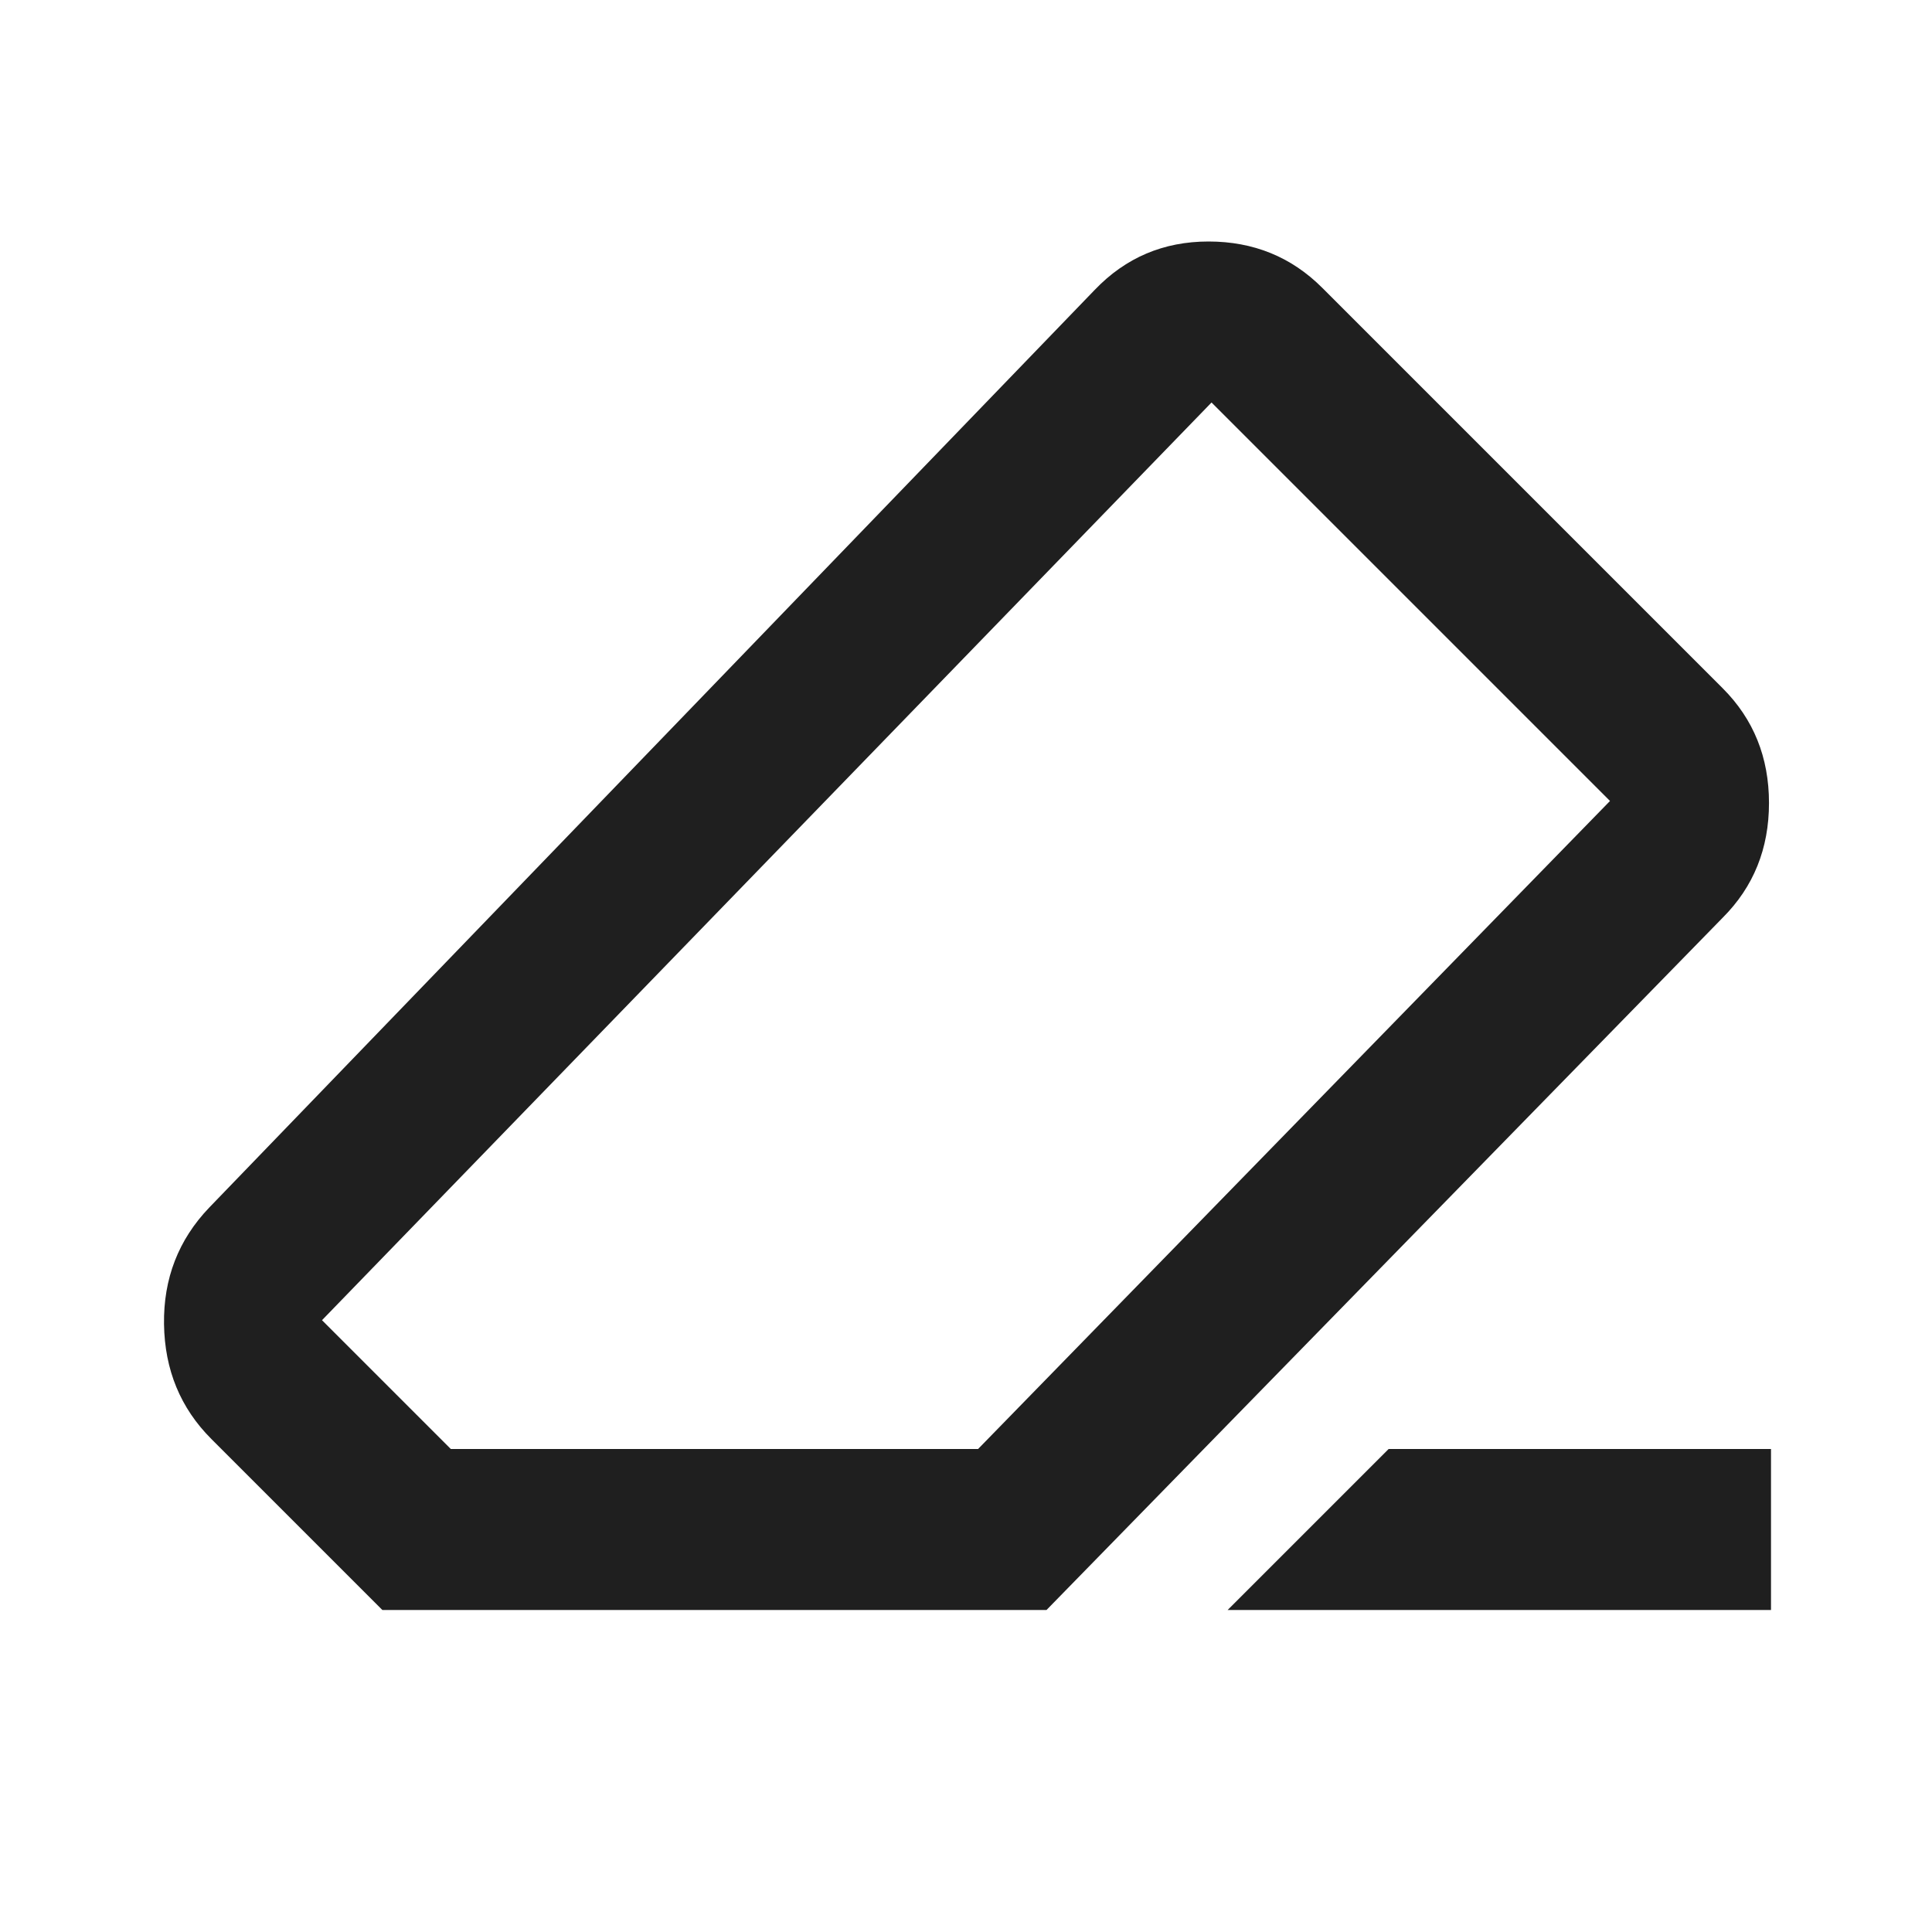
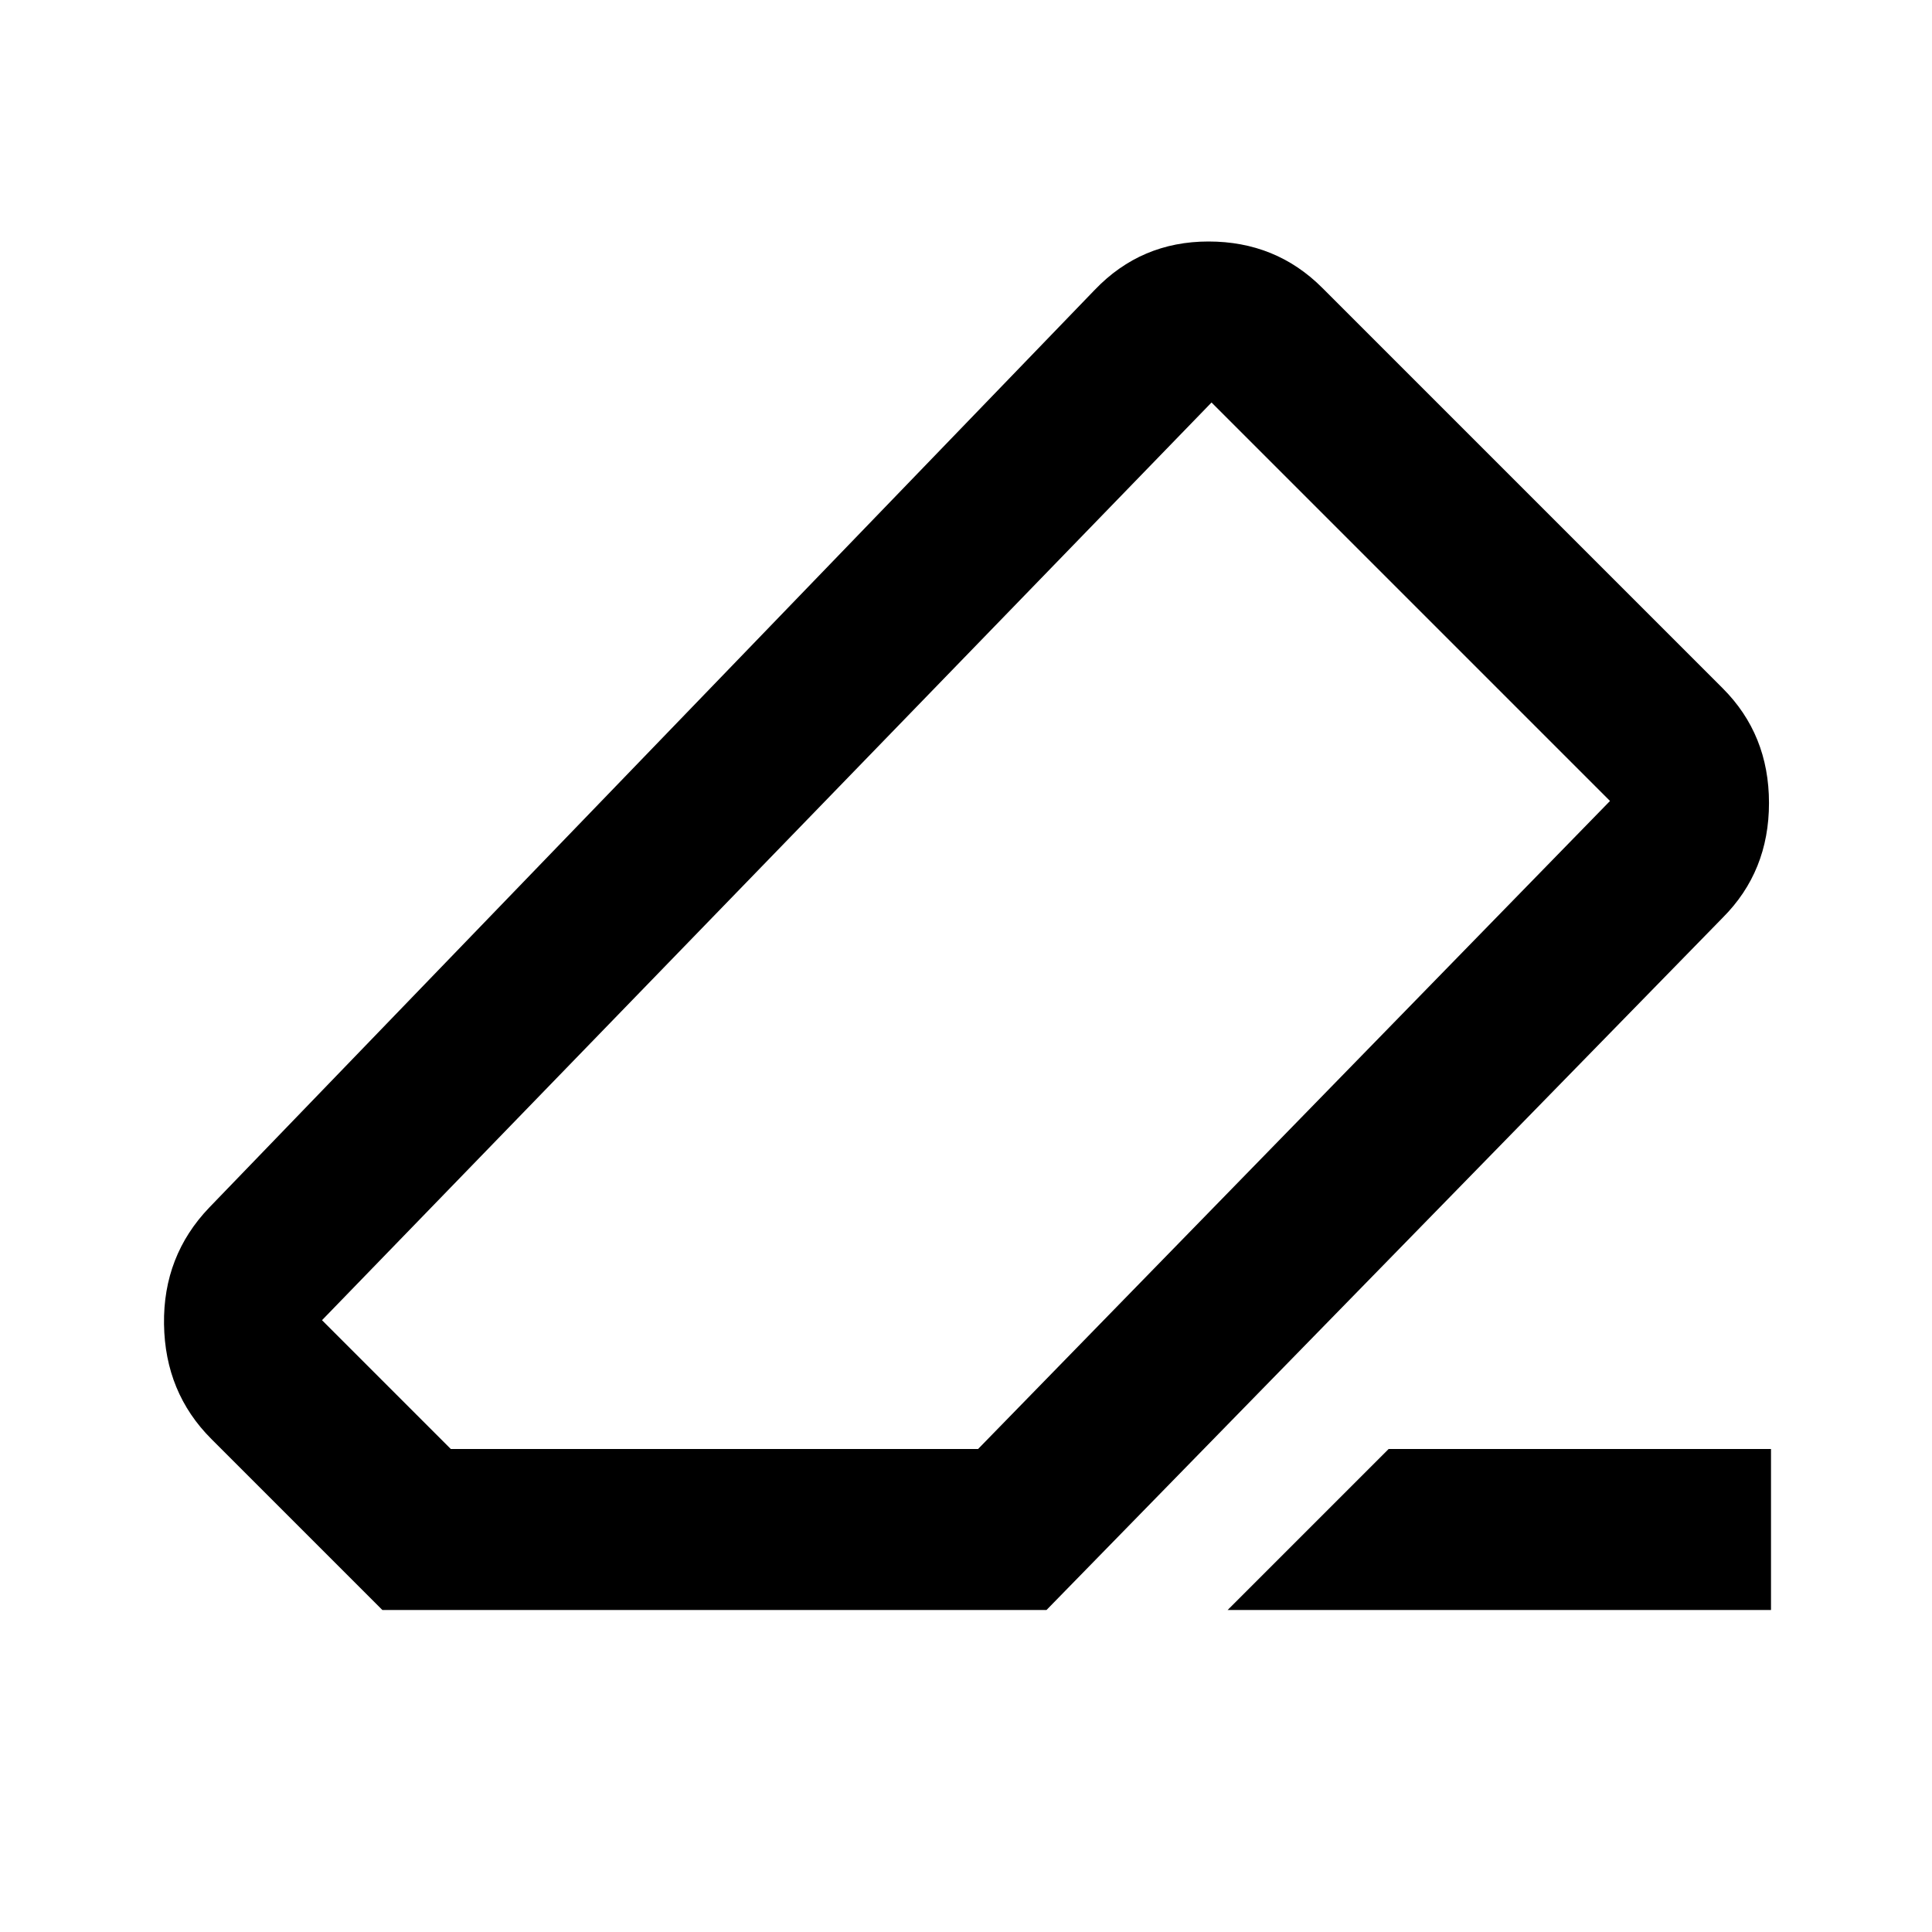
- <svg xmlns="http://www.w3.org/2000/svg" height="24px" viewBox="0 -960 960 960" width="24px" fill="#1f1f1f">
+ <svg xmlns="http://www.w3.org/2000/svg" height="24px" viewBox="0 -960 960 960" width="24px" fill="#000000">
  <path d="M690-240h190v80H610l80-80Zm-500 80-85-85q-23-23-23.5-57t22.5-58l440-456q23-24 56.5-24t56.5 23l199 199q23 23 23 57t-23 57L520-160H190Zm296-80 314-322-198-198-442 456 64 64h262Zm-6-240Z" />
</svg>
